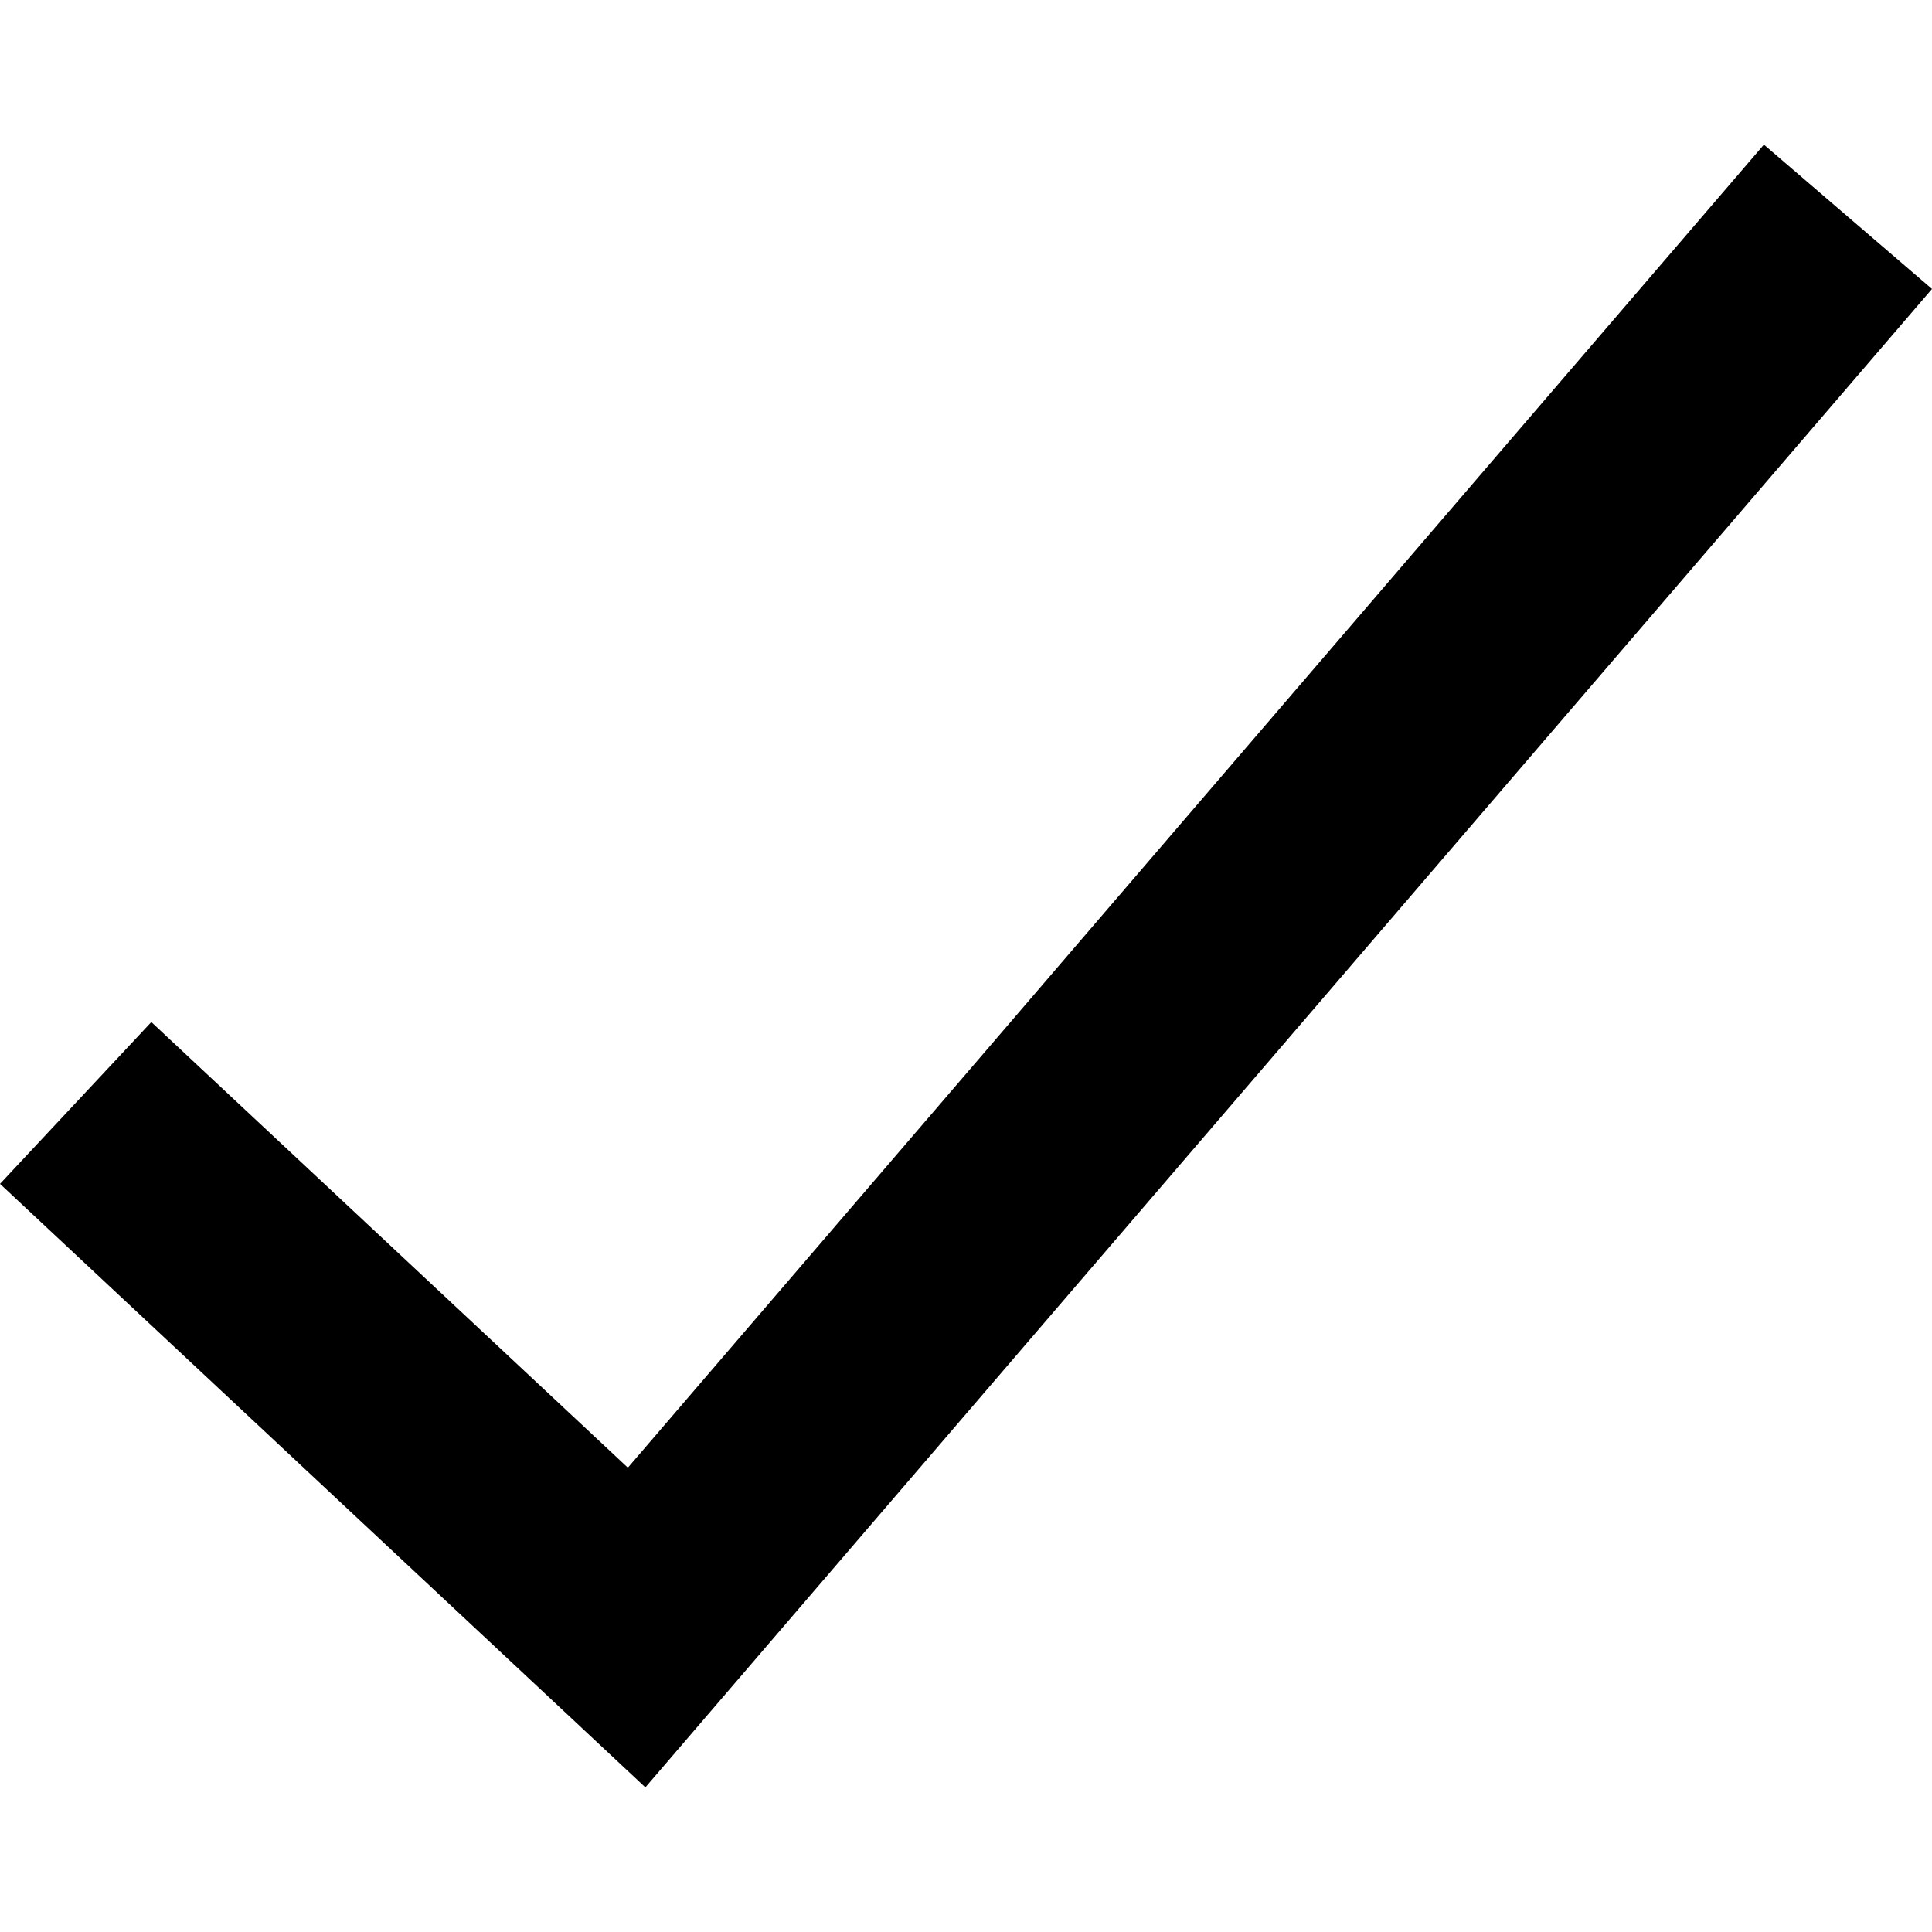
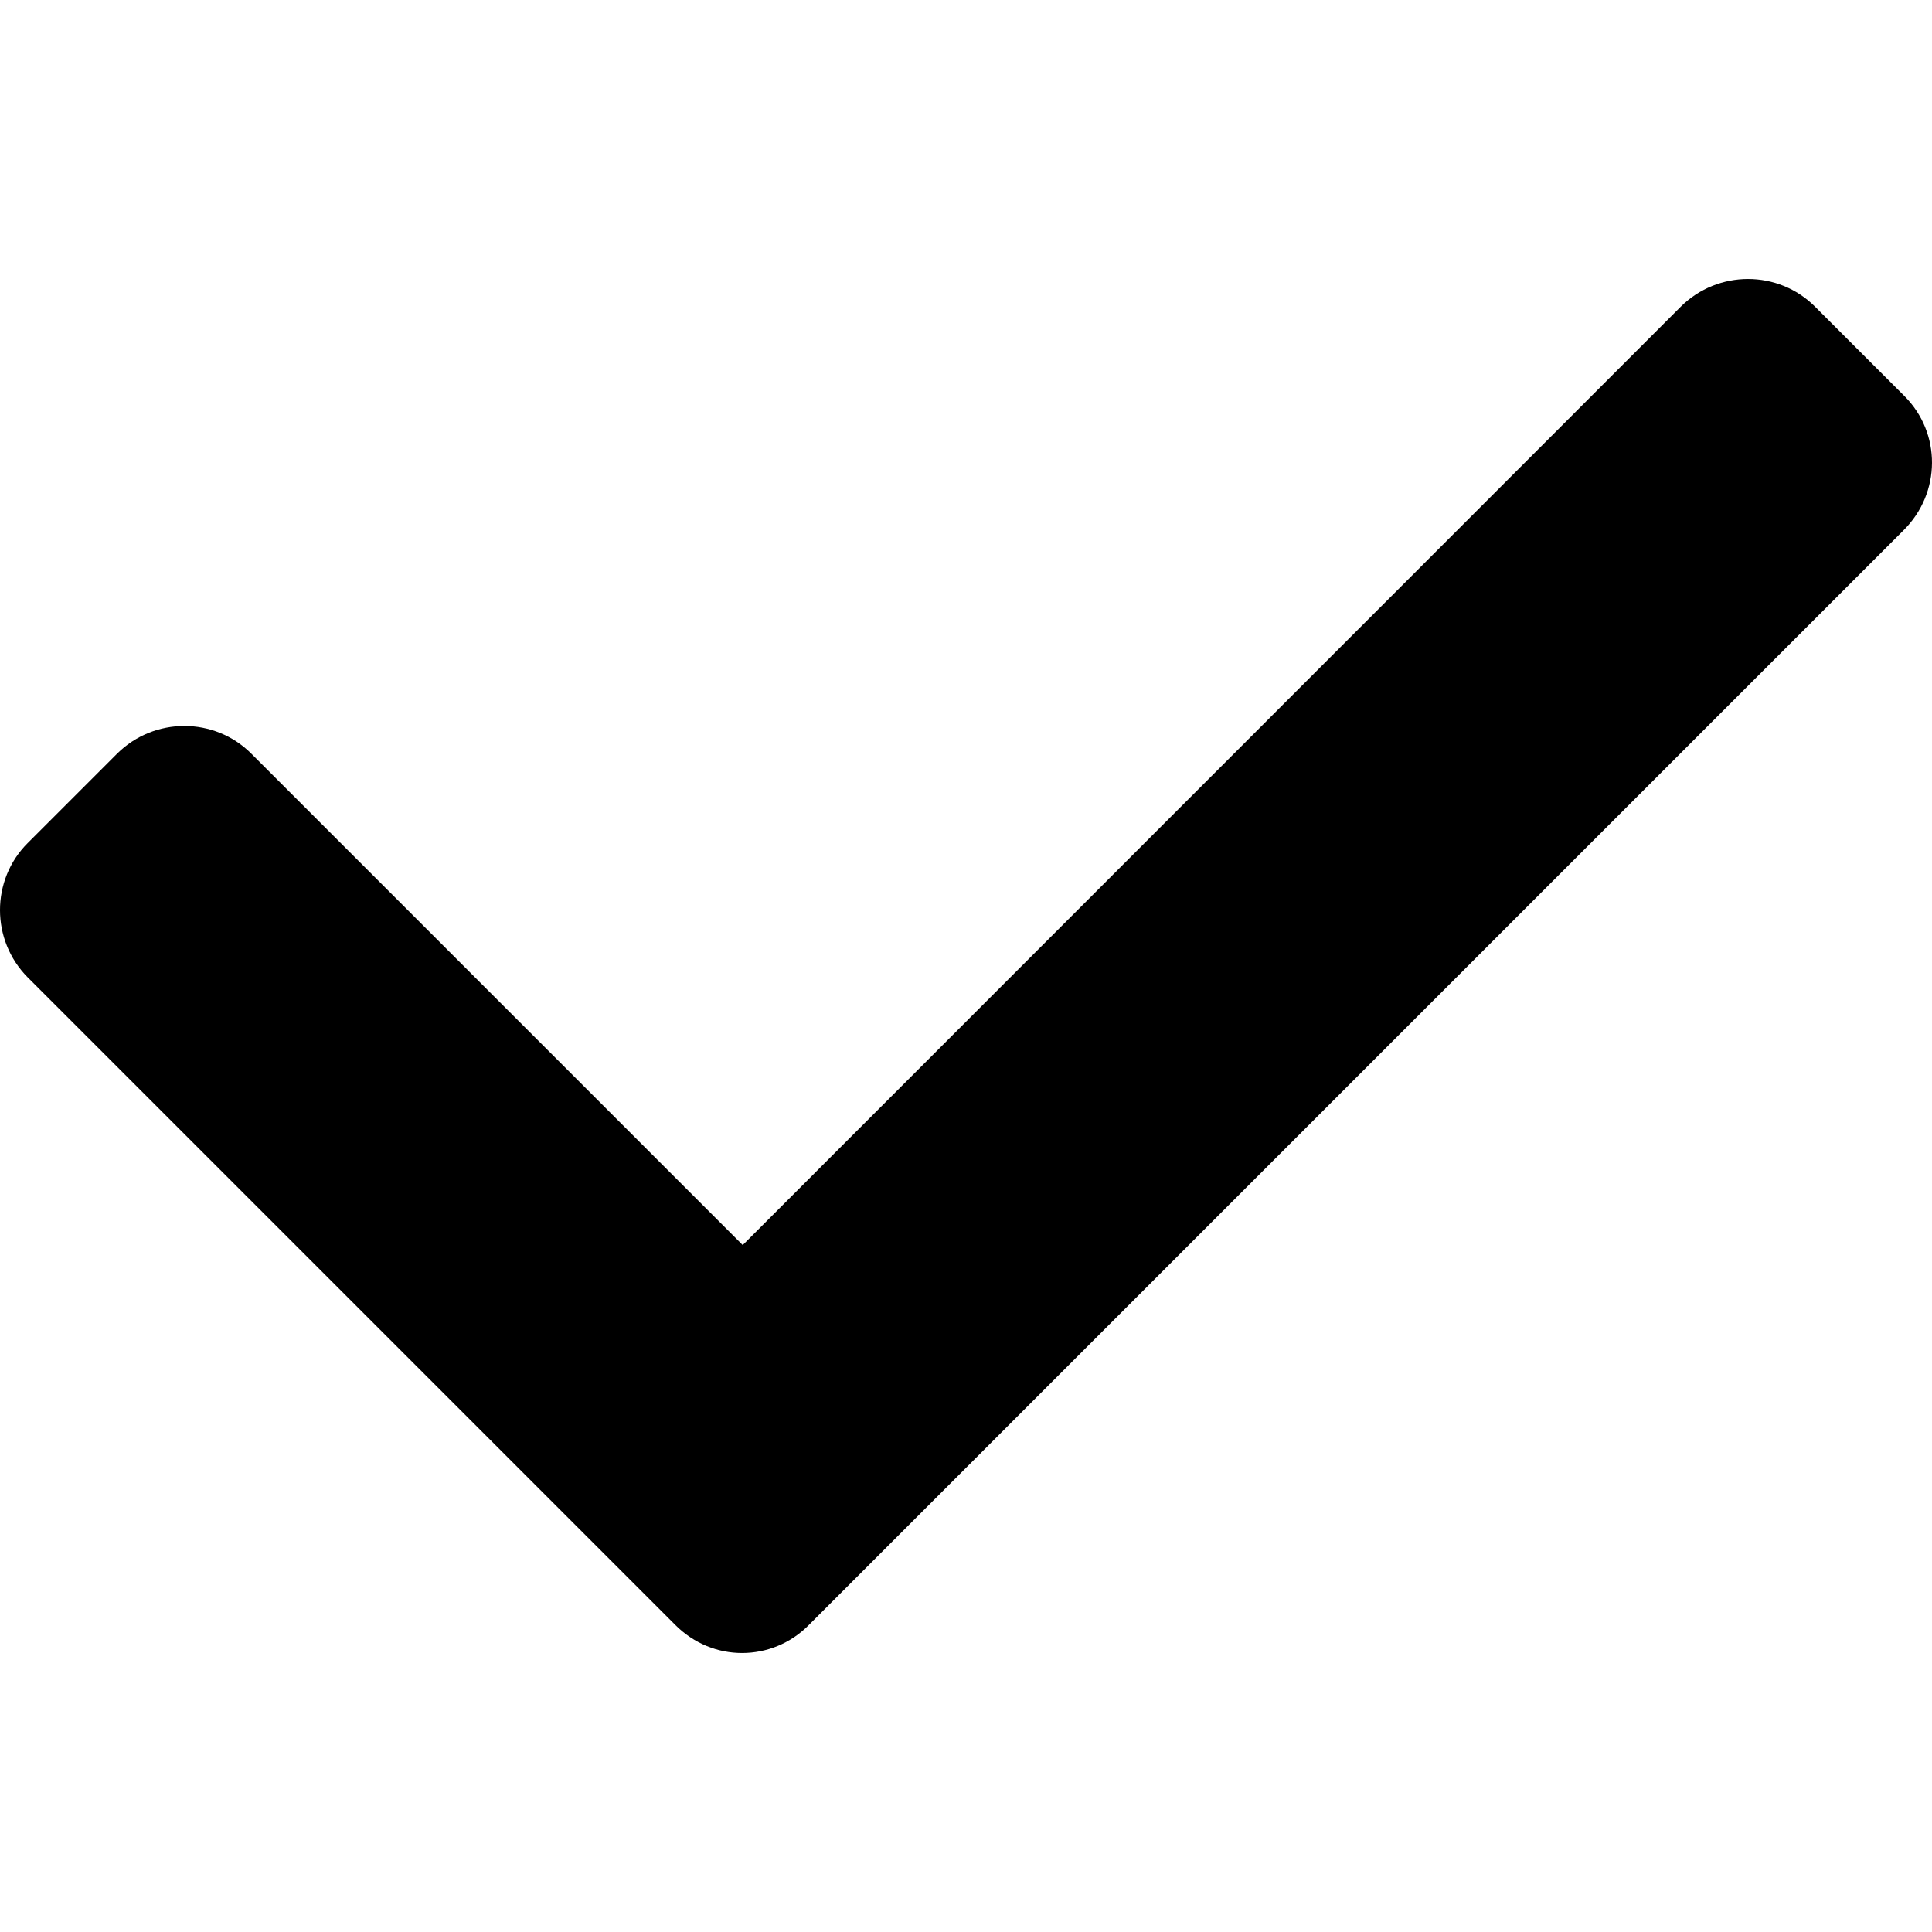
- <svg xmlns="http://www.w3.org/2000/svg" version="1.1" id="Capa_1" x="0px" y="0px" viewBox="0 0 372.09 372.09" style="enable-background:new 0 0 372.09 372.09;" xml:space="preserve">
-   <polygon points="339.719,27.855 120.922,282.666 29.143,196.838 0,228.001 124.293,344.235 372.09,55.65" />
+ <svg xmlns="http://www.w3.org/2000/svg" version="1.1" viewBox="0 0 469.184 469.185" style="enable-background:new 0 0 469.184 469.185;" xml:space="preserve">
+   <g>
+     <path d="M462.5,96.193l-21.726-21.726c-8.951-8.95-23.562-8.95-32.59,0L180.368,302.361l-119.34-119.34   c-8.95-8.951-23.562-8.951-32.589,0L6.712,204.747c-8.95,8.951-8.95,23.562,0,32.589L163.997,394.62   c4.514,4.514,10.327,6.809,16.218,6.809s11.781-2.295,16.219-6.809L462.27,128.783C471.45,119.68,471.45,105.145,462.5,96.193z" fill="currentColor" />
+   </g>
</svg>
